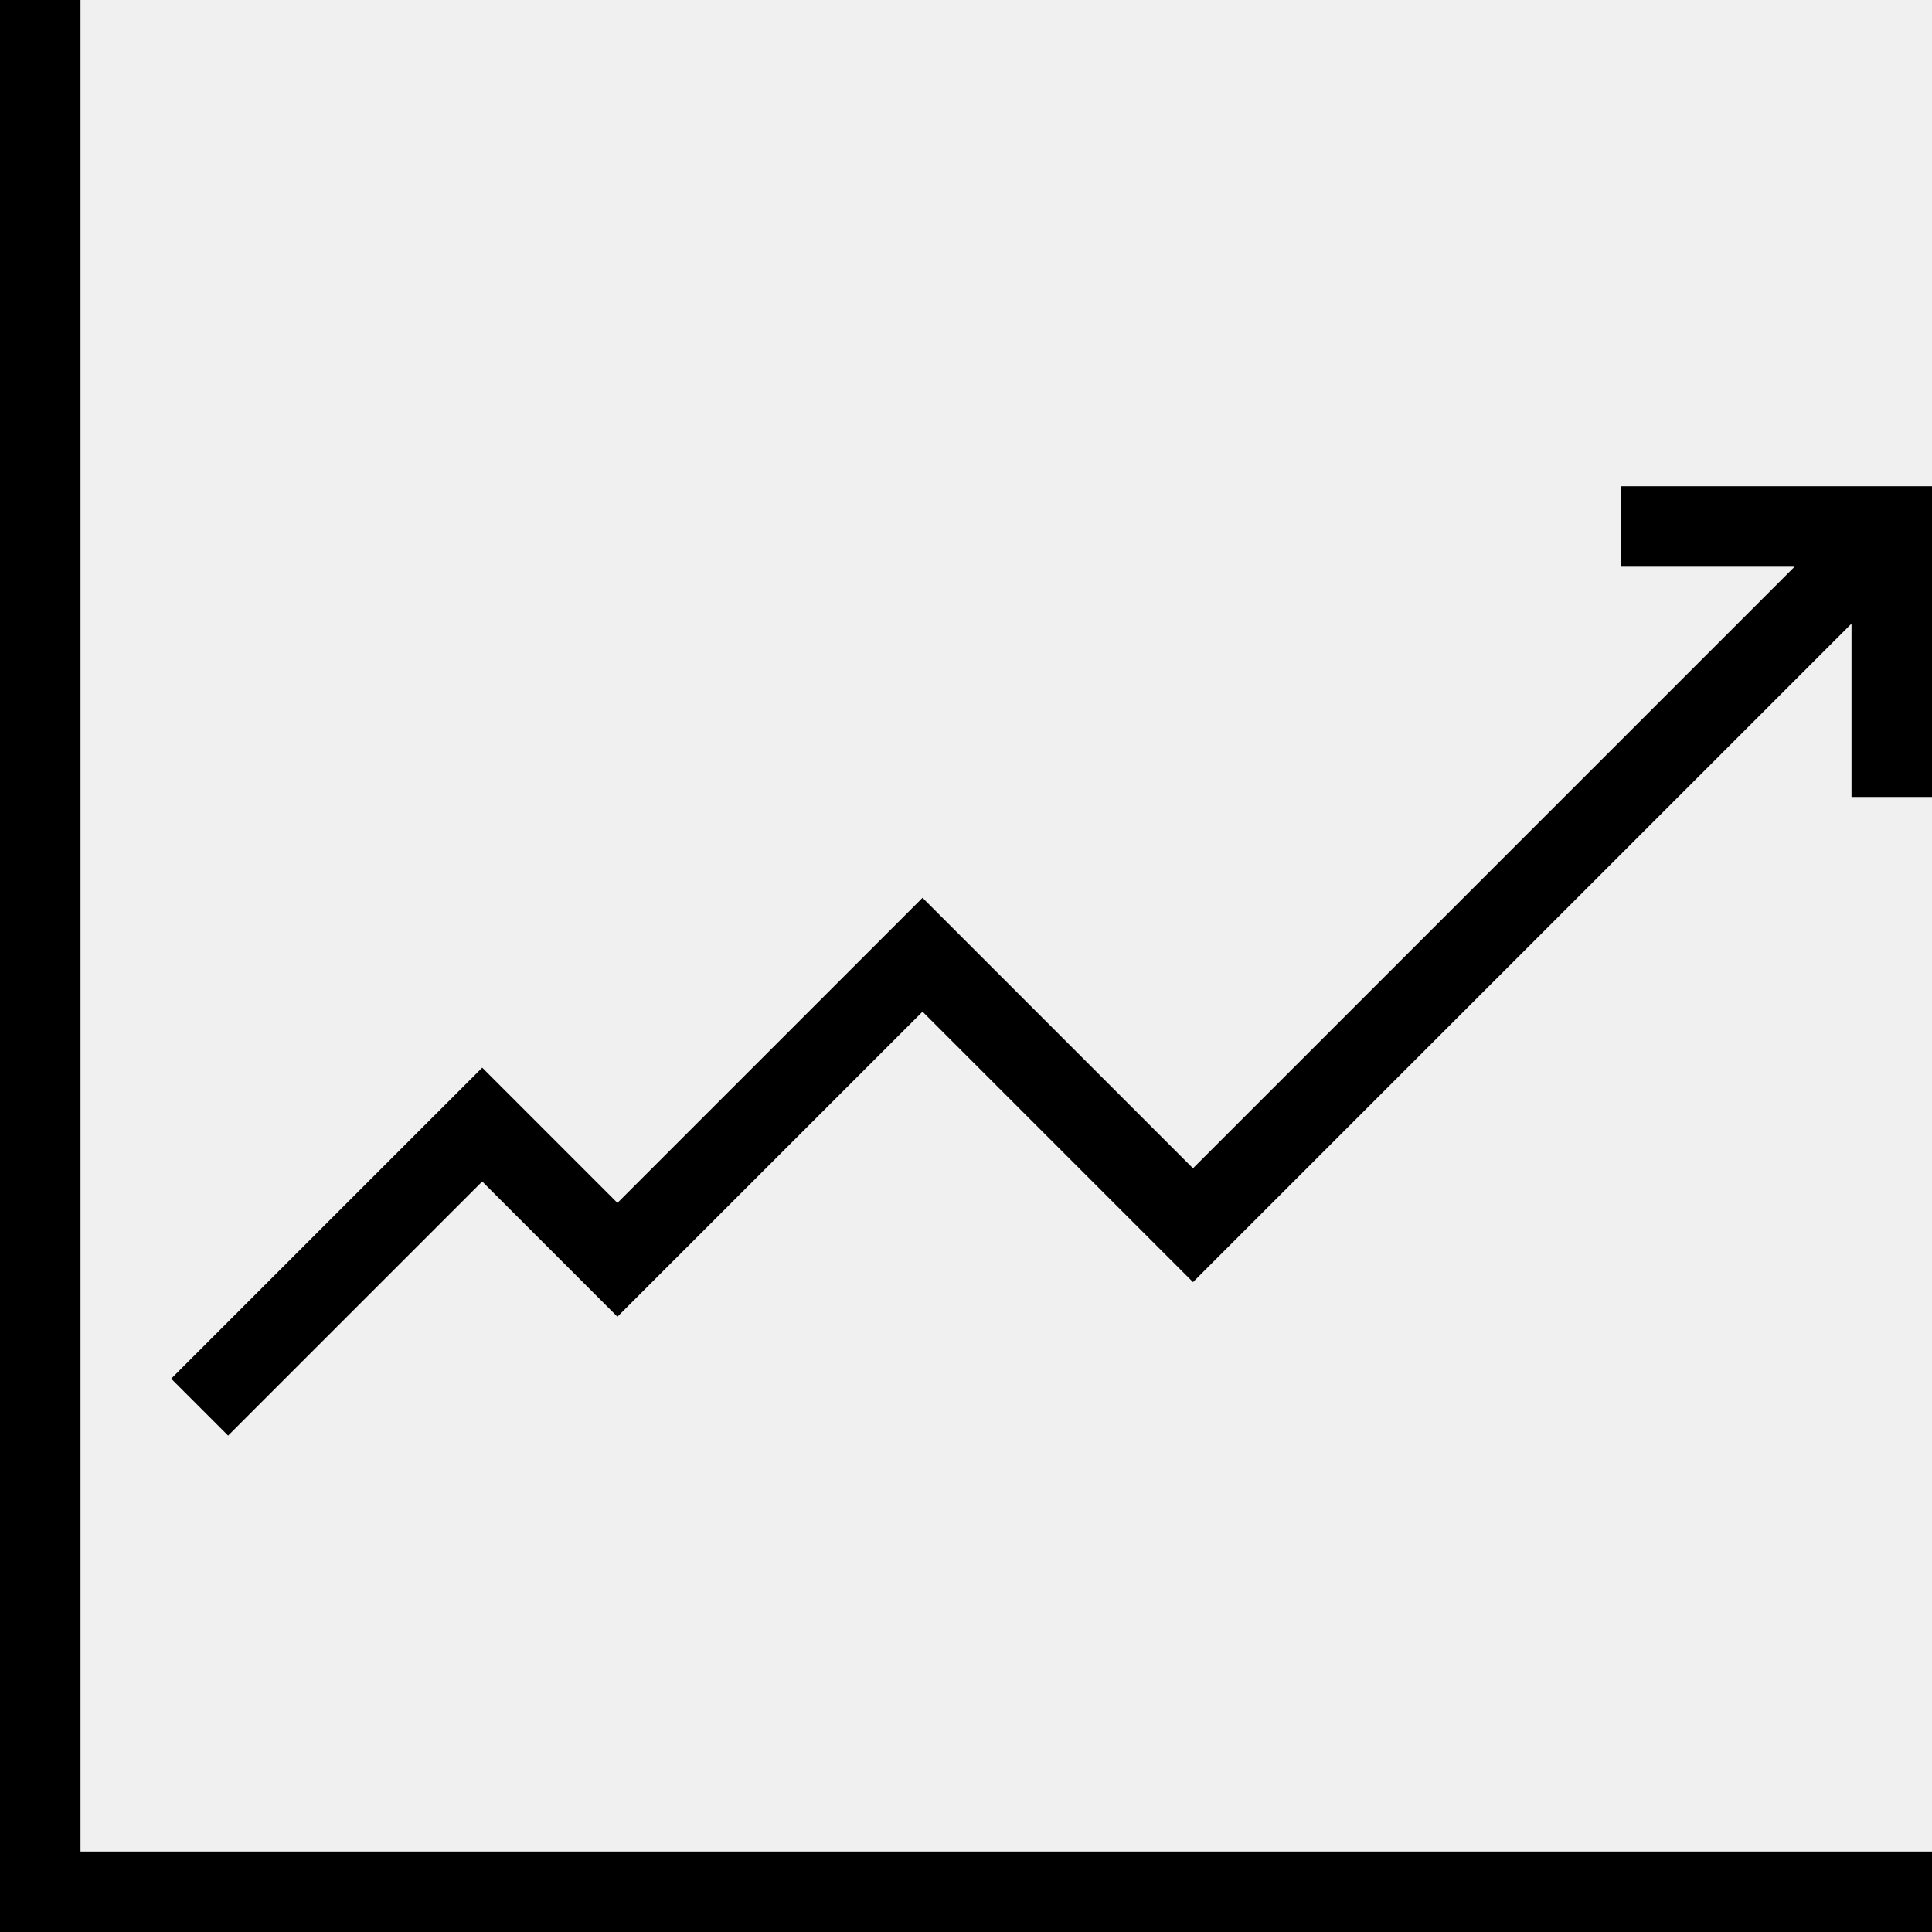
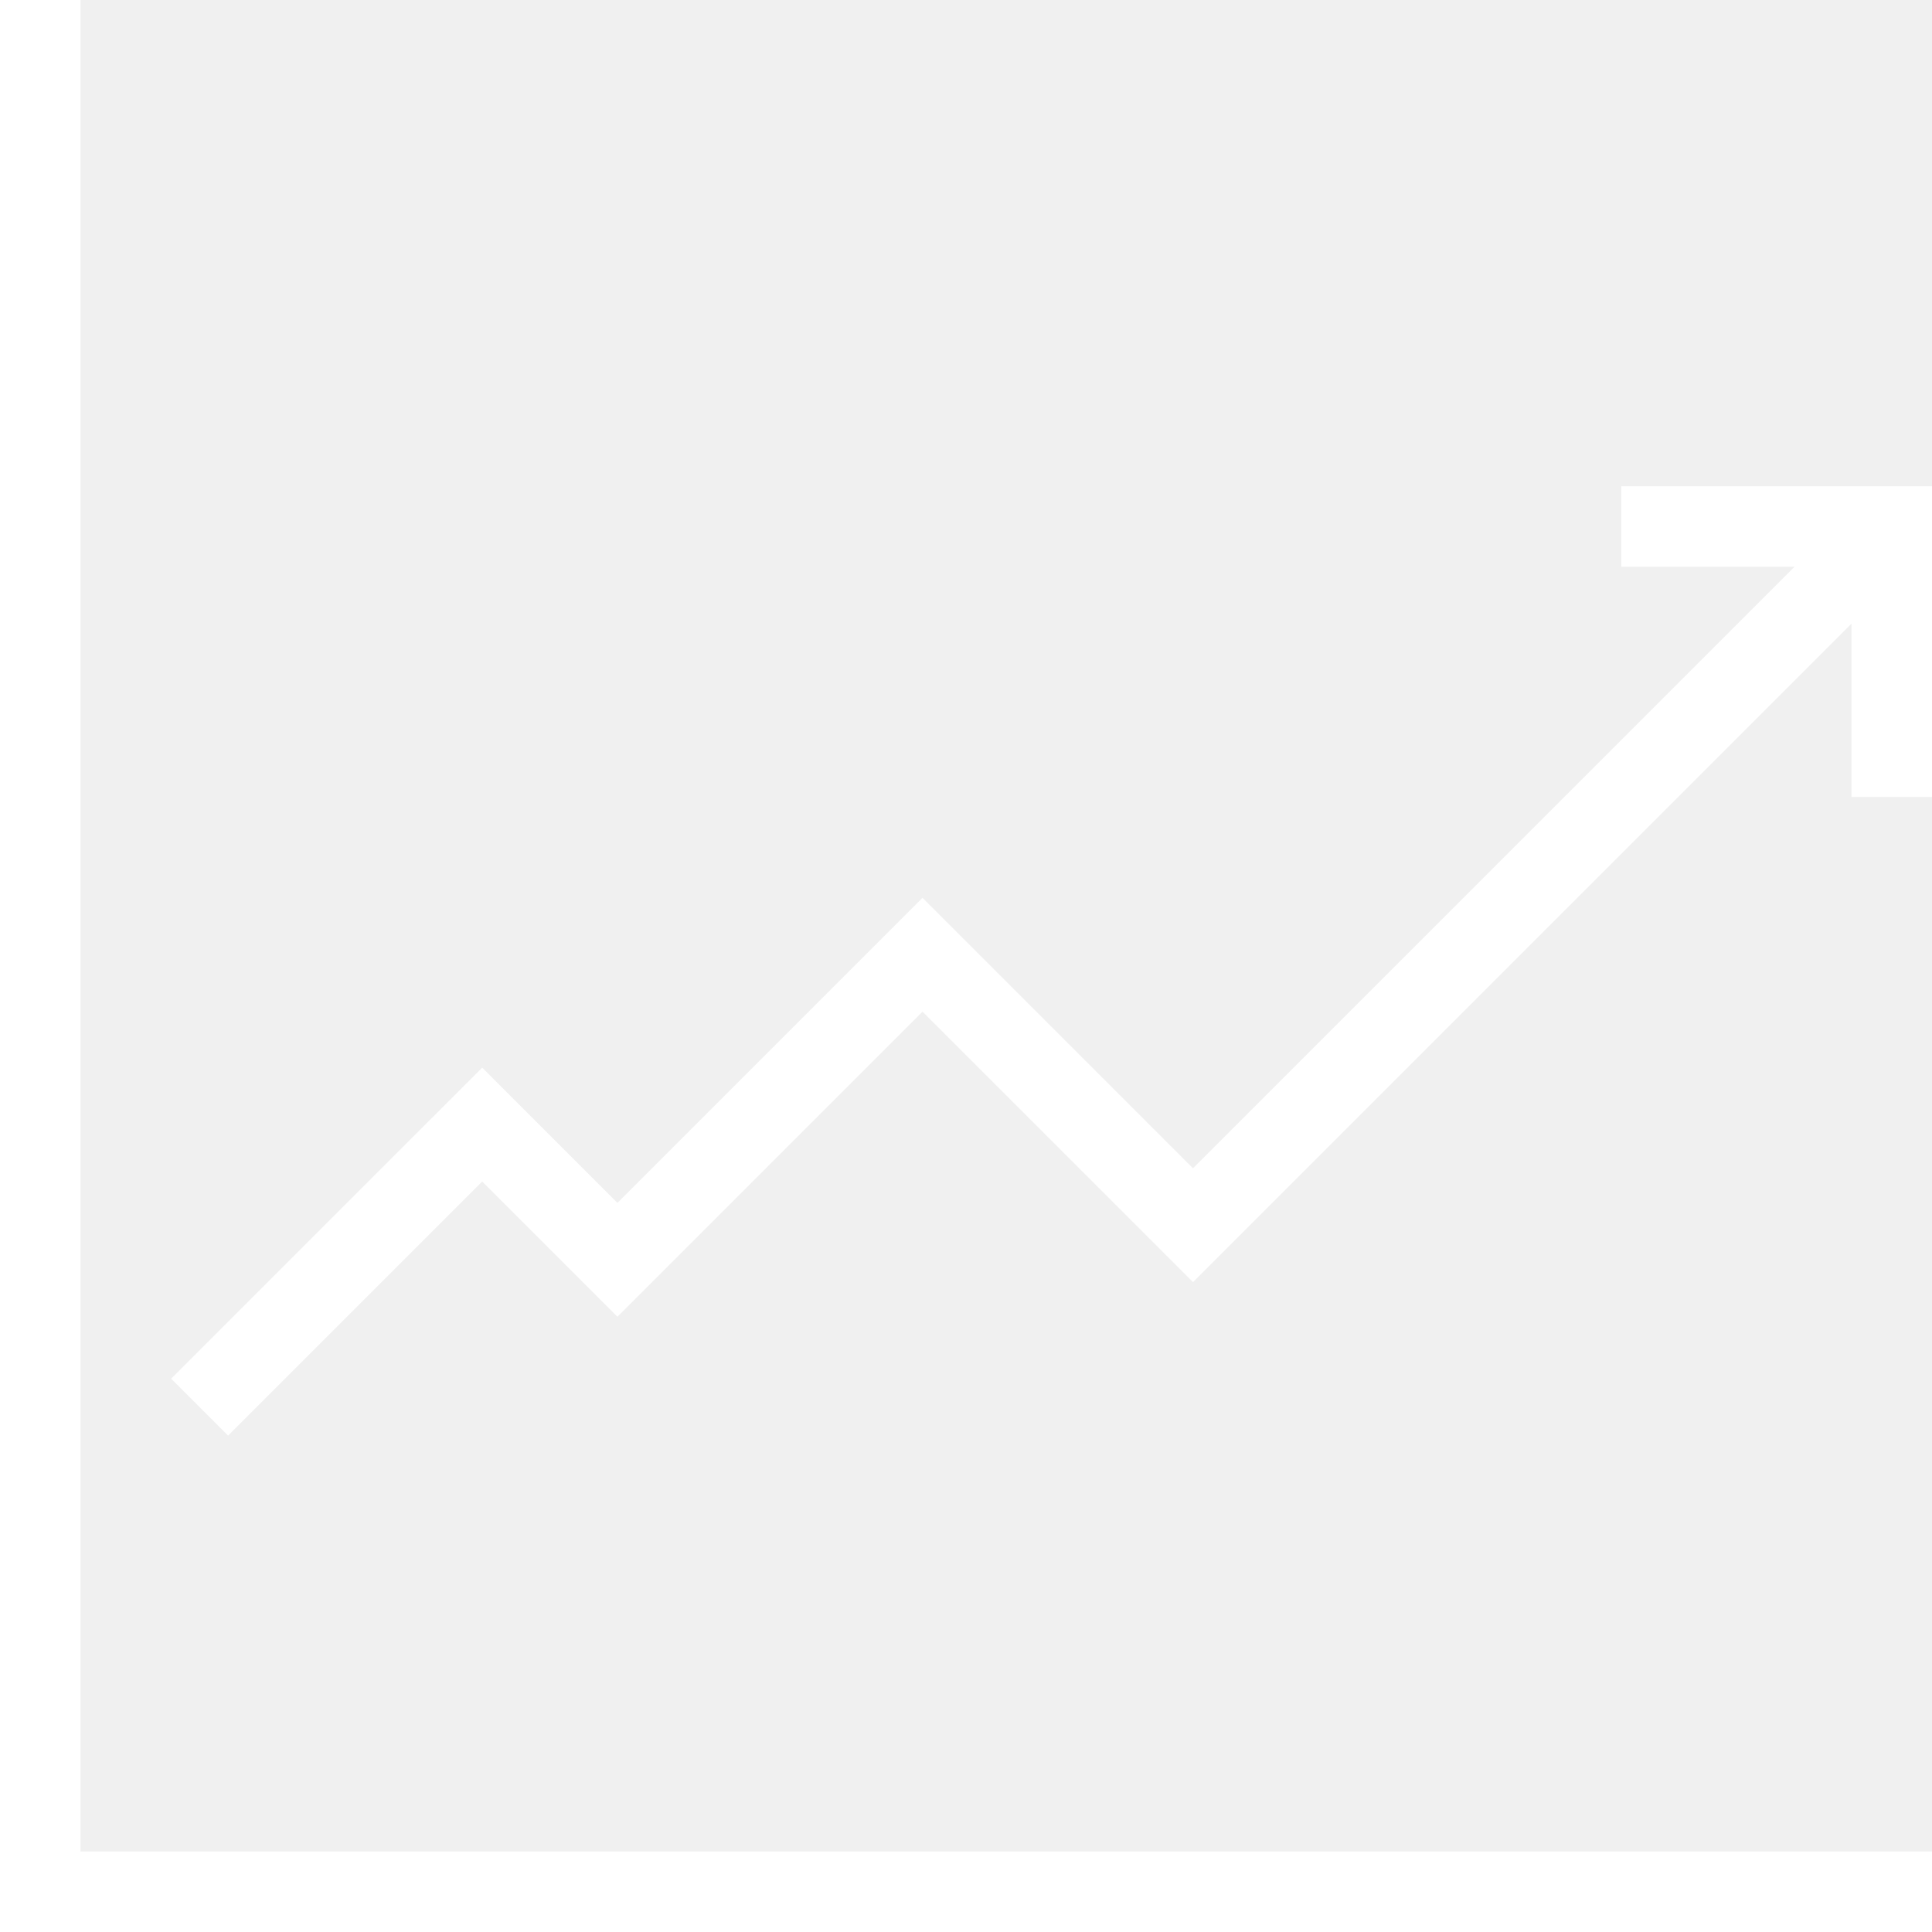
- <svg xmlns="http://www.w3.org/2000/svg" version="1.1" id="Layer_1" x="0px" y="0px" viewBox="0 0 491.52 491.52" style="enable-background:new 0 0 491.52 491.52;" xml:space="preserve">
+ <svg xmlns="http://www.w3.org/2000/svg" version="1.1" id="Layer_1" x="0px" y="0px" viewBox="0 0 491.52 491.52" style="enable-background:new 0 0 491.52 491.52;" xml:space="preserve" fill="#fff">
  <g>
    <g>
      <polygon points="20.48,471.04 20.48,0 0,0 0,491.52 491.52,491.52 491.52,471.04   " />
    </g>
  </g>
  <g>
    <g>
-       <polygon points="412.47,123.7 412.47,144.18 456.559,144.18 303.51,297.225 234.7,228.415 157.08,306.03 122.68,271.625     43.55,350.75 58.03,365.23 122.68,300.585 157.08,334.99 234.7,257.375 303.51,326.185 471.04,158.659 471.04,202.75     491.52,202.75 491.52,123.7   " />
+       <polygon points="412.47,123.7 412.47,144.18 456.559,144.18 303.51,297.225 234.7,228.415 157.08,306.03 122.68,271.625    43.55,350.75 58.03,365.23 122.68,300.585 157.08,334.99 234.7,257.375 303.51,326.185 471.04,158.659 471.04,202.75    491.52,202.75 491.52,123.7   " />
    </g>
  </g>
  <g>
</g>
  <g>
</g>
  <g>
</g>
  <g>
</g>
  <g>
</g>
  <g>
</g>
  <g>
</g>
  <g>
</g>
  <g>
</g>
  <g>
</g>
  <g>
</g>
  <g>
</g>
  <g>
</g>
  <g>
</g>
  <g>
</g>
</svg>
